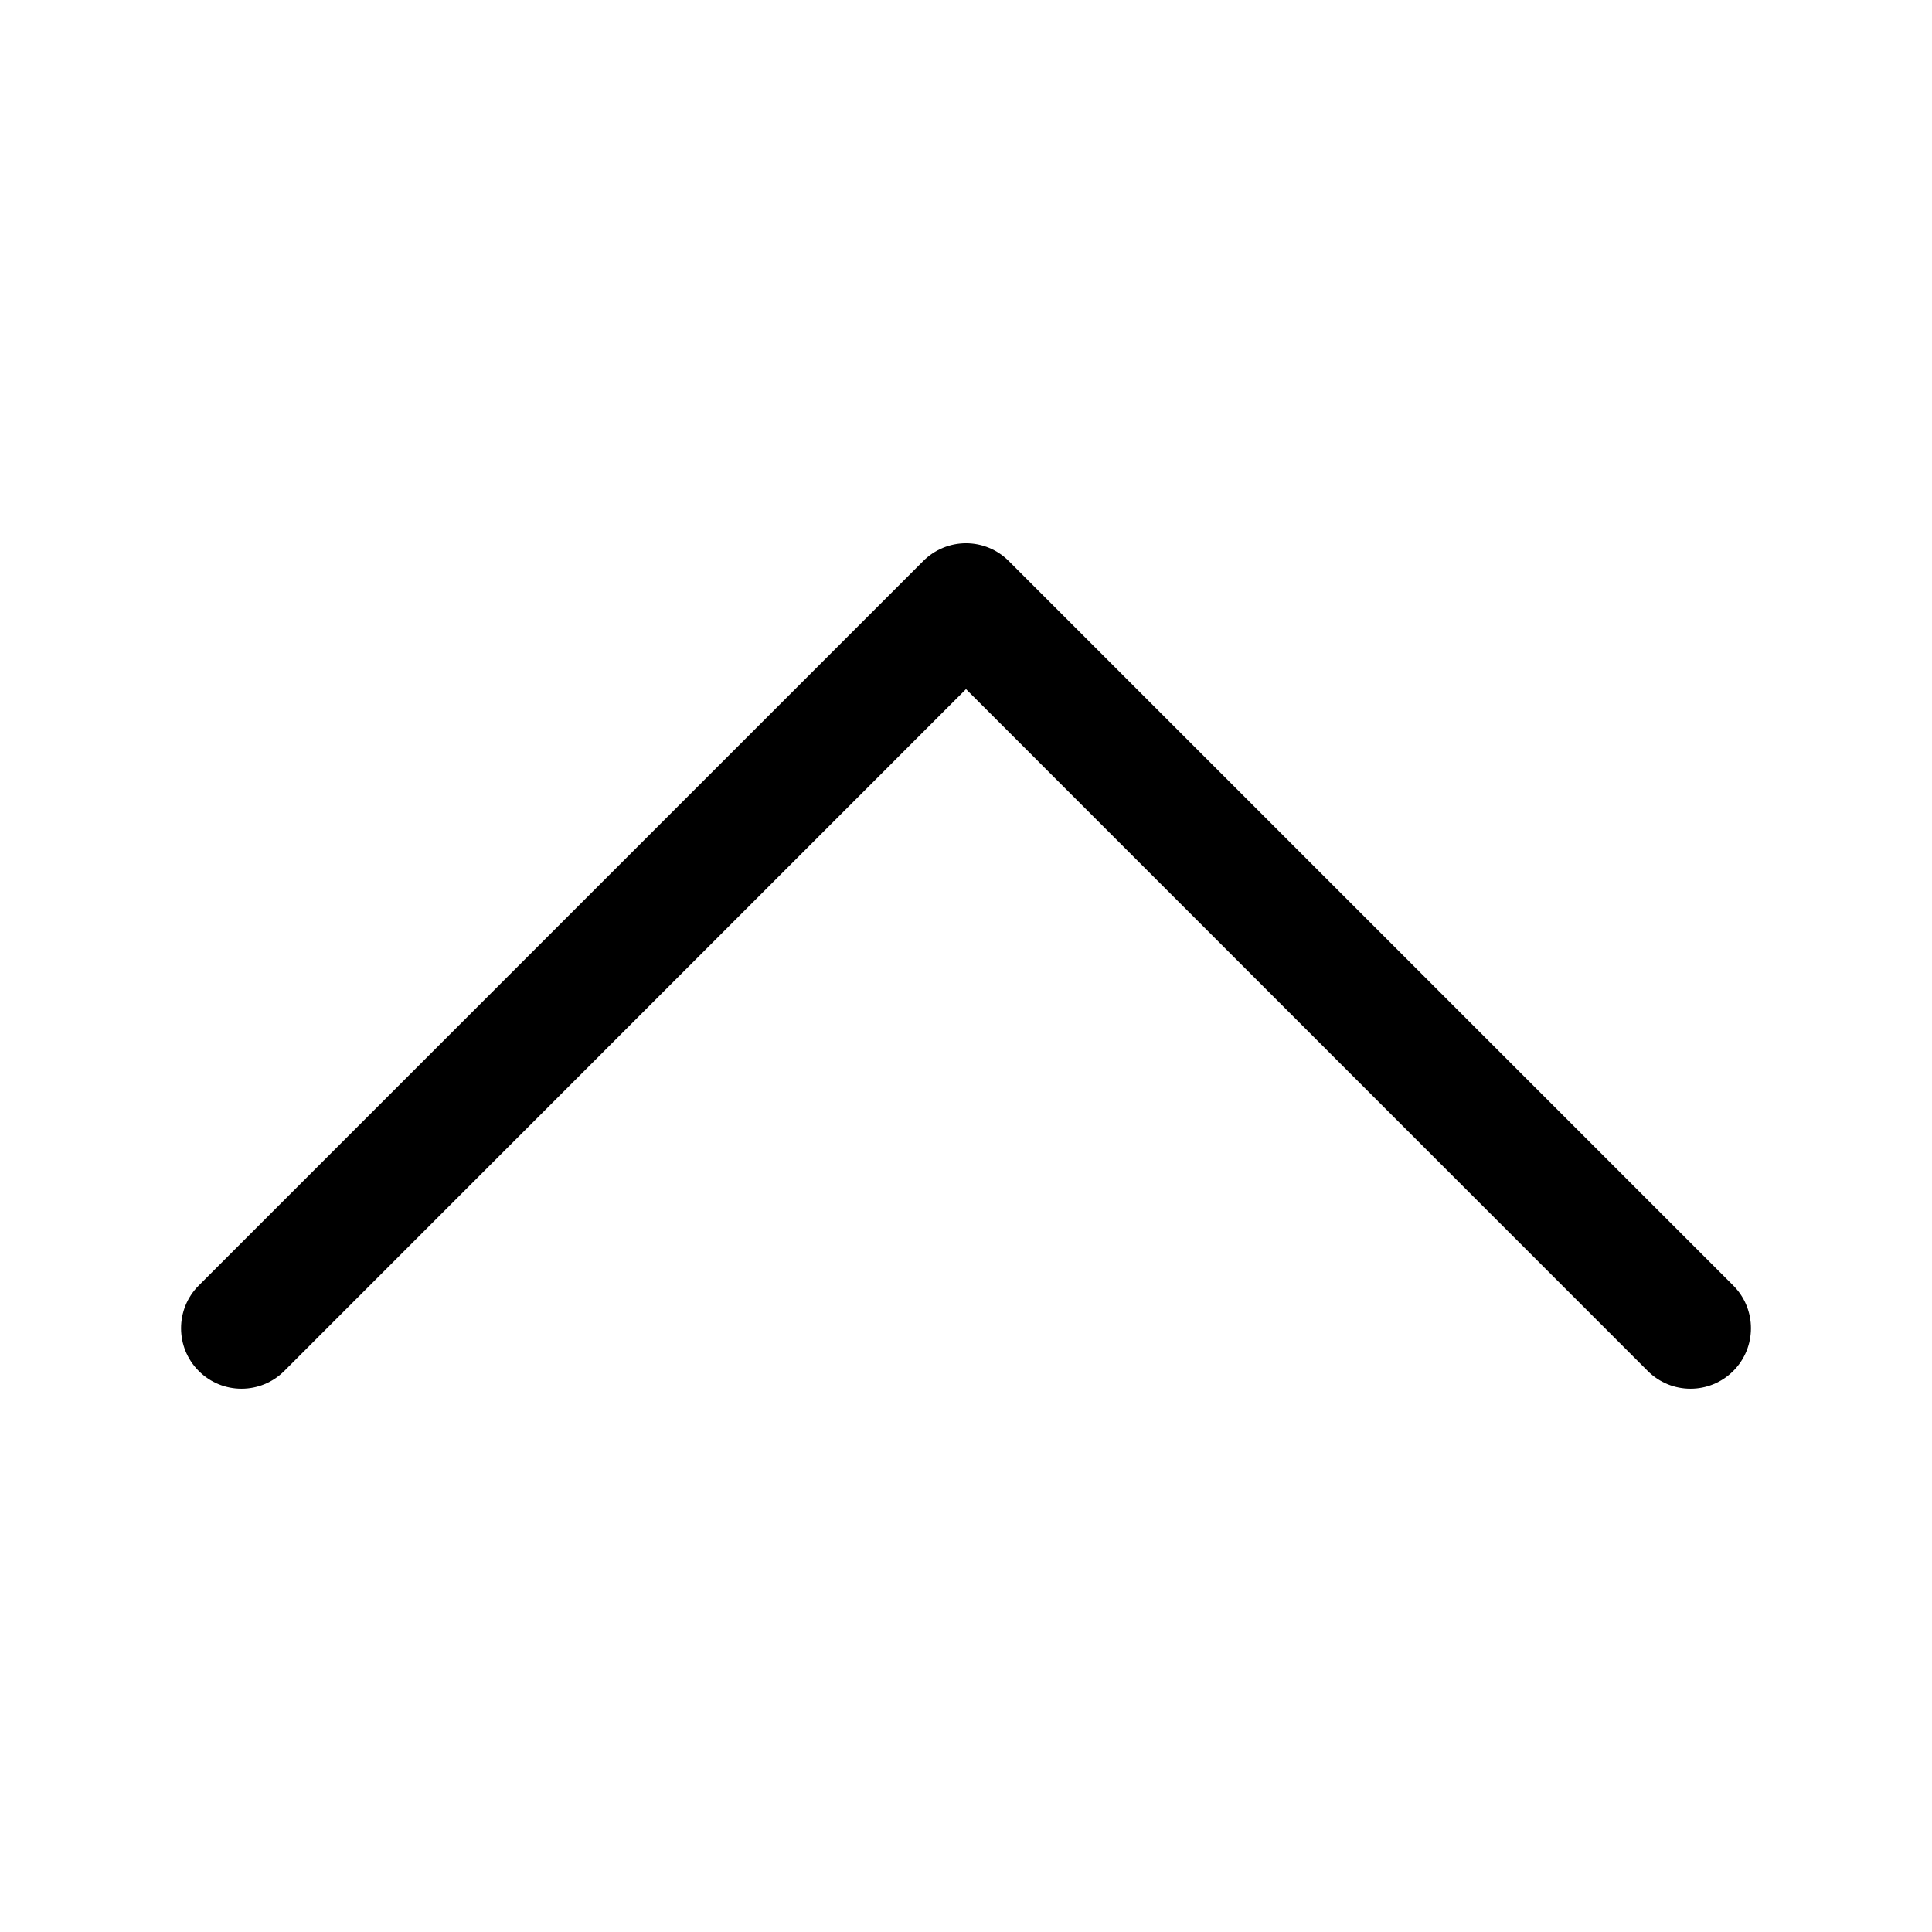
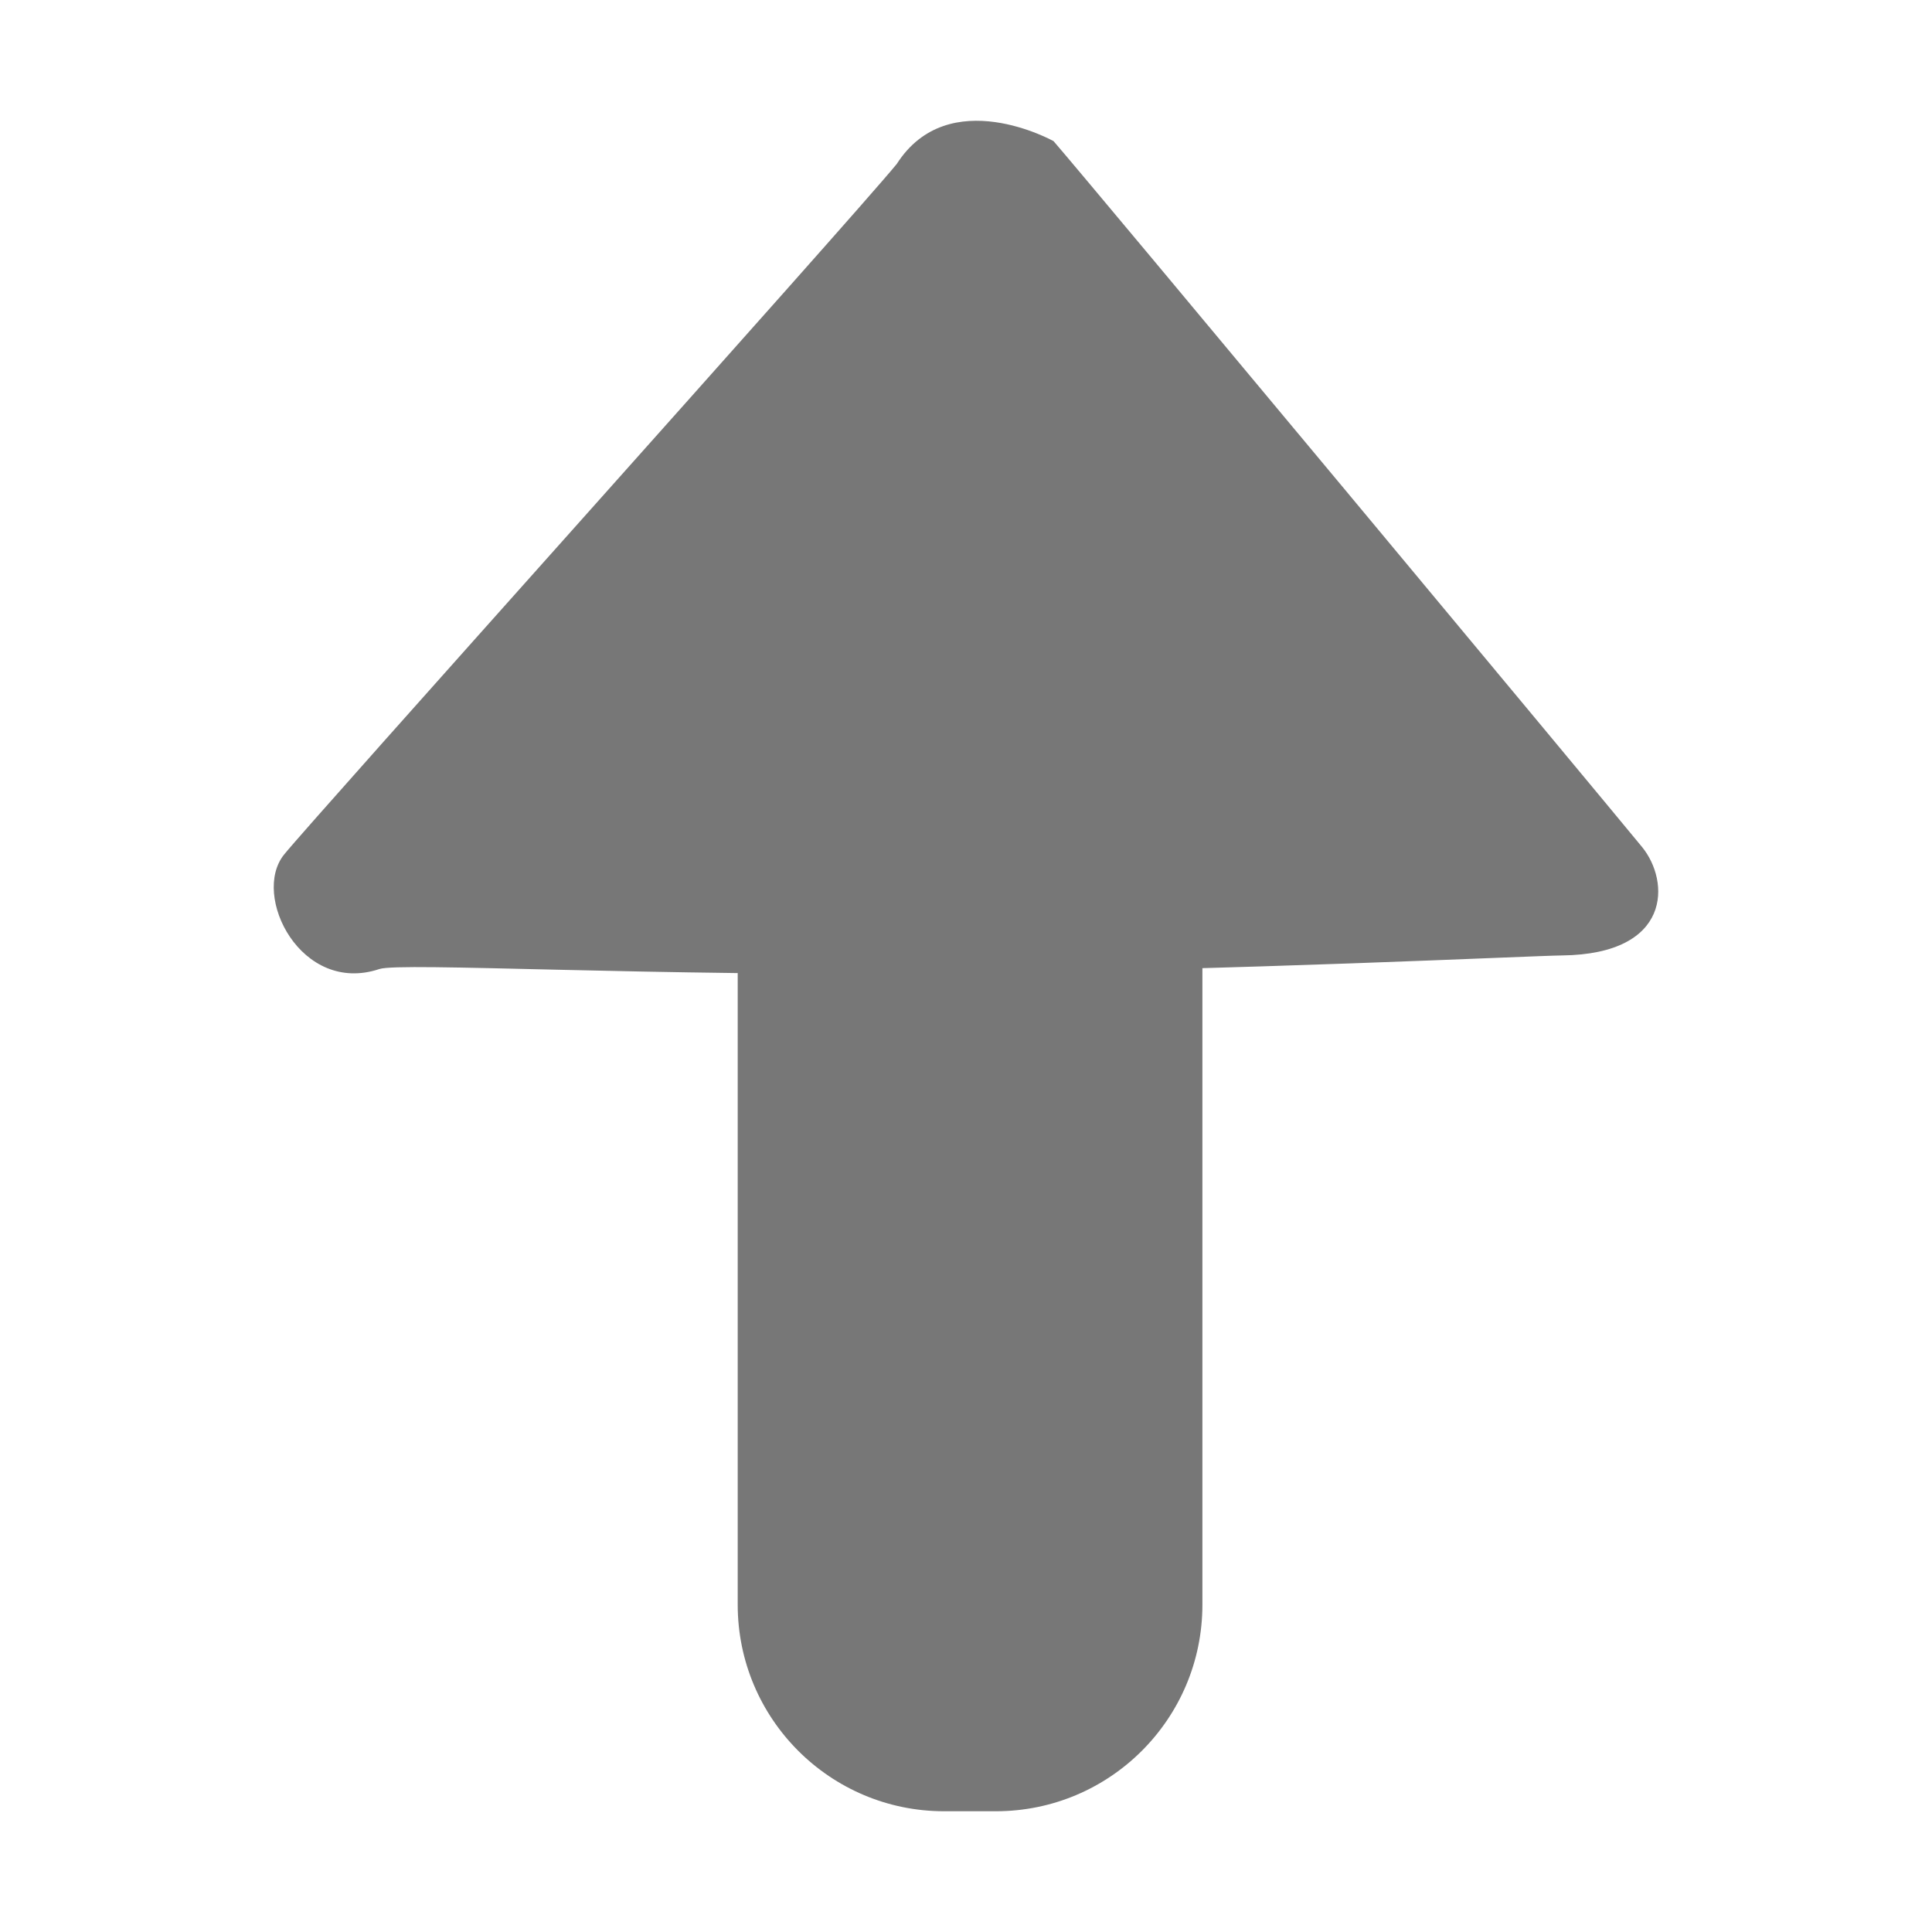
- <svg xmlns="http://www.w3.org/2000/svg" width="16" height="16" fill="currentColor" class="bi bi-chevron-up" viewBox="0 0 16 16">
-   <path fill-rule="evenodd" d="M7.646 4.646a.5.5 0 0 1 .708 0l6 6a.5.5 0 0 1-.708.708L8 5.707l-5.646 5.647a.5.5 0 0 1-.708-.708l6-6z" />
+ <svg xmlns="http://www.w3.org/2000/svg" t="1615645294850" class="icon" viewBox="0 0 1024 1024" version="1.1" p-id="2992" width="16" height="16">
+   <path d="M828 506.4c-17 0.2-170.6 7.8-327 9.5-156.4 1.7-288.8-6-299.9-2.3-41.5 13.9-68.1-39-50.5-60.7 14-17.5 300.4-336.3 324.7-366 27.6-43.1 83.1-12.1 83.1-12.1 18.3 21 291.5 349.2 311.9 374.1 14.9 18.2 15.9 56.8-42.3 57.5z" fill="#777777" p-id="2993" />
+   <path d="M637.3 460.5v390c0 60.5-49 109.5-109.5 109.5h-27.4C440 960 391 911 391 850.5v-390C391 400 440 351 500.4 351h27.4c60.5 0 109.5 49 109.5 109.5z" fill="#777777" p-id="2994" />
</svg>
